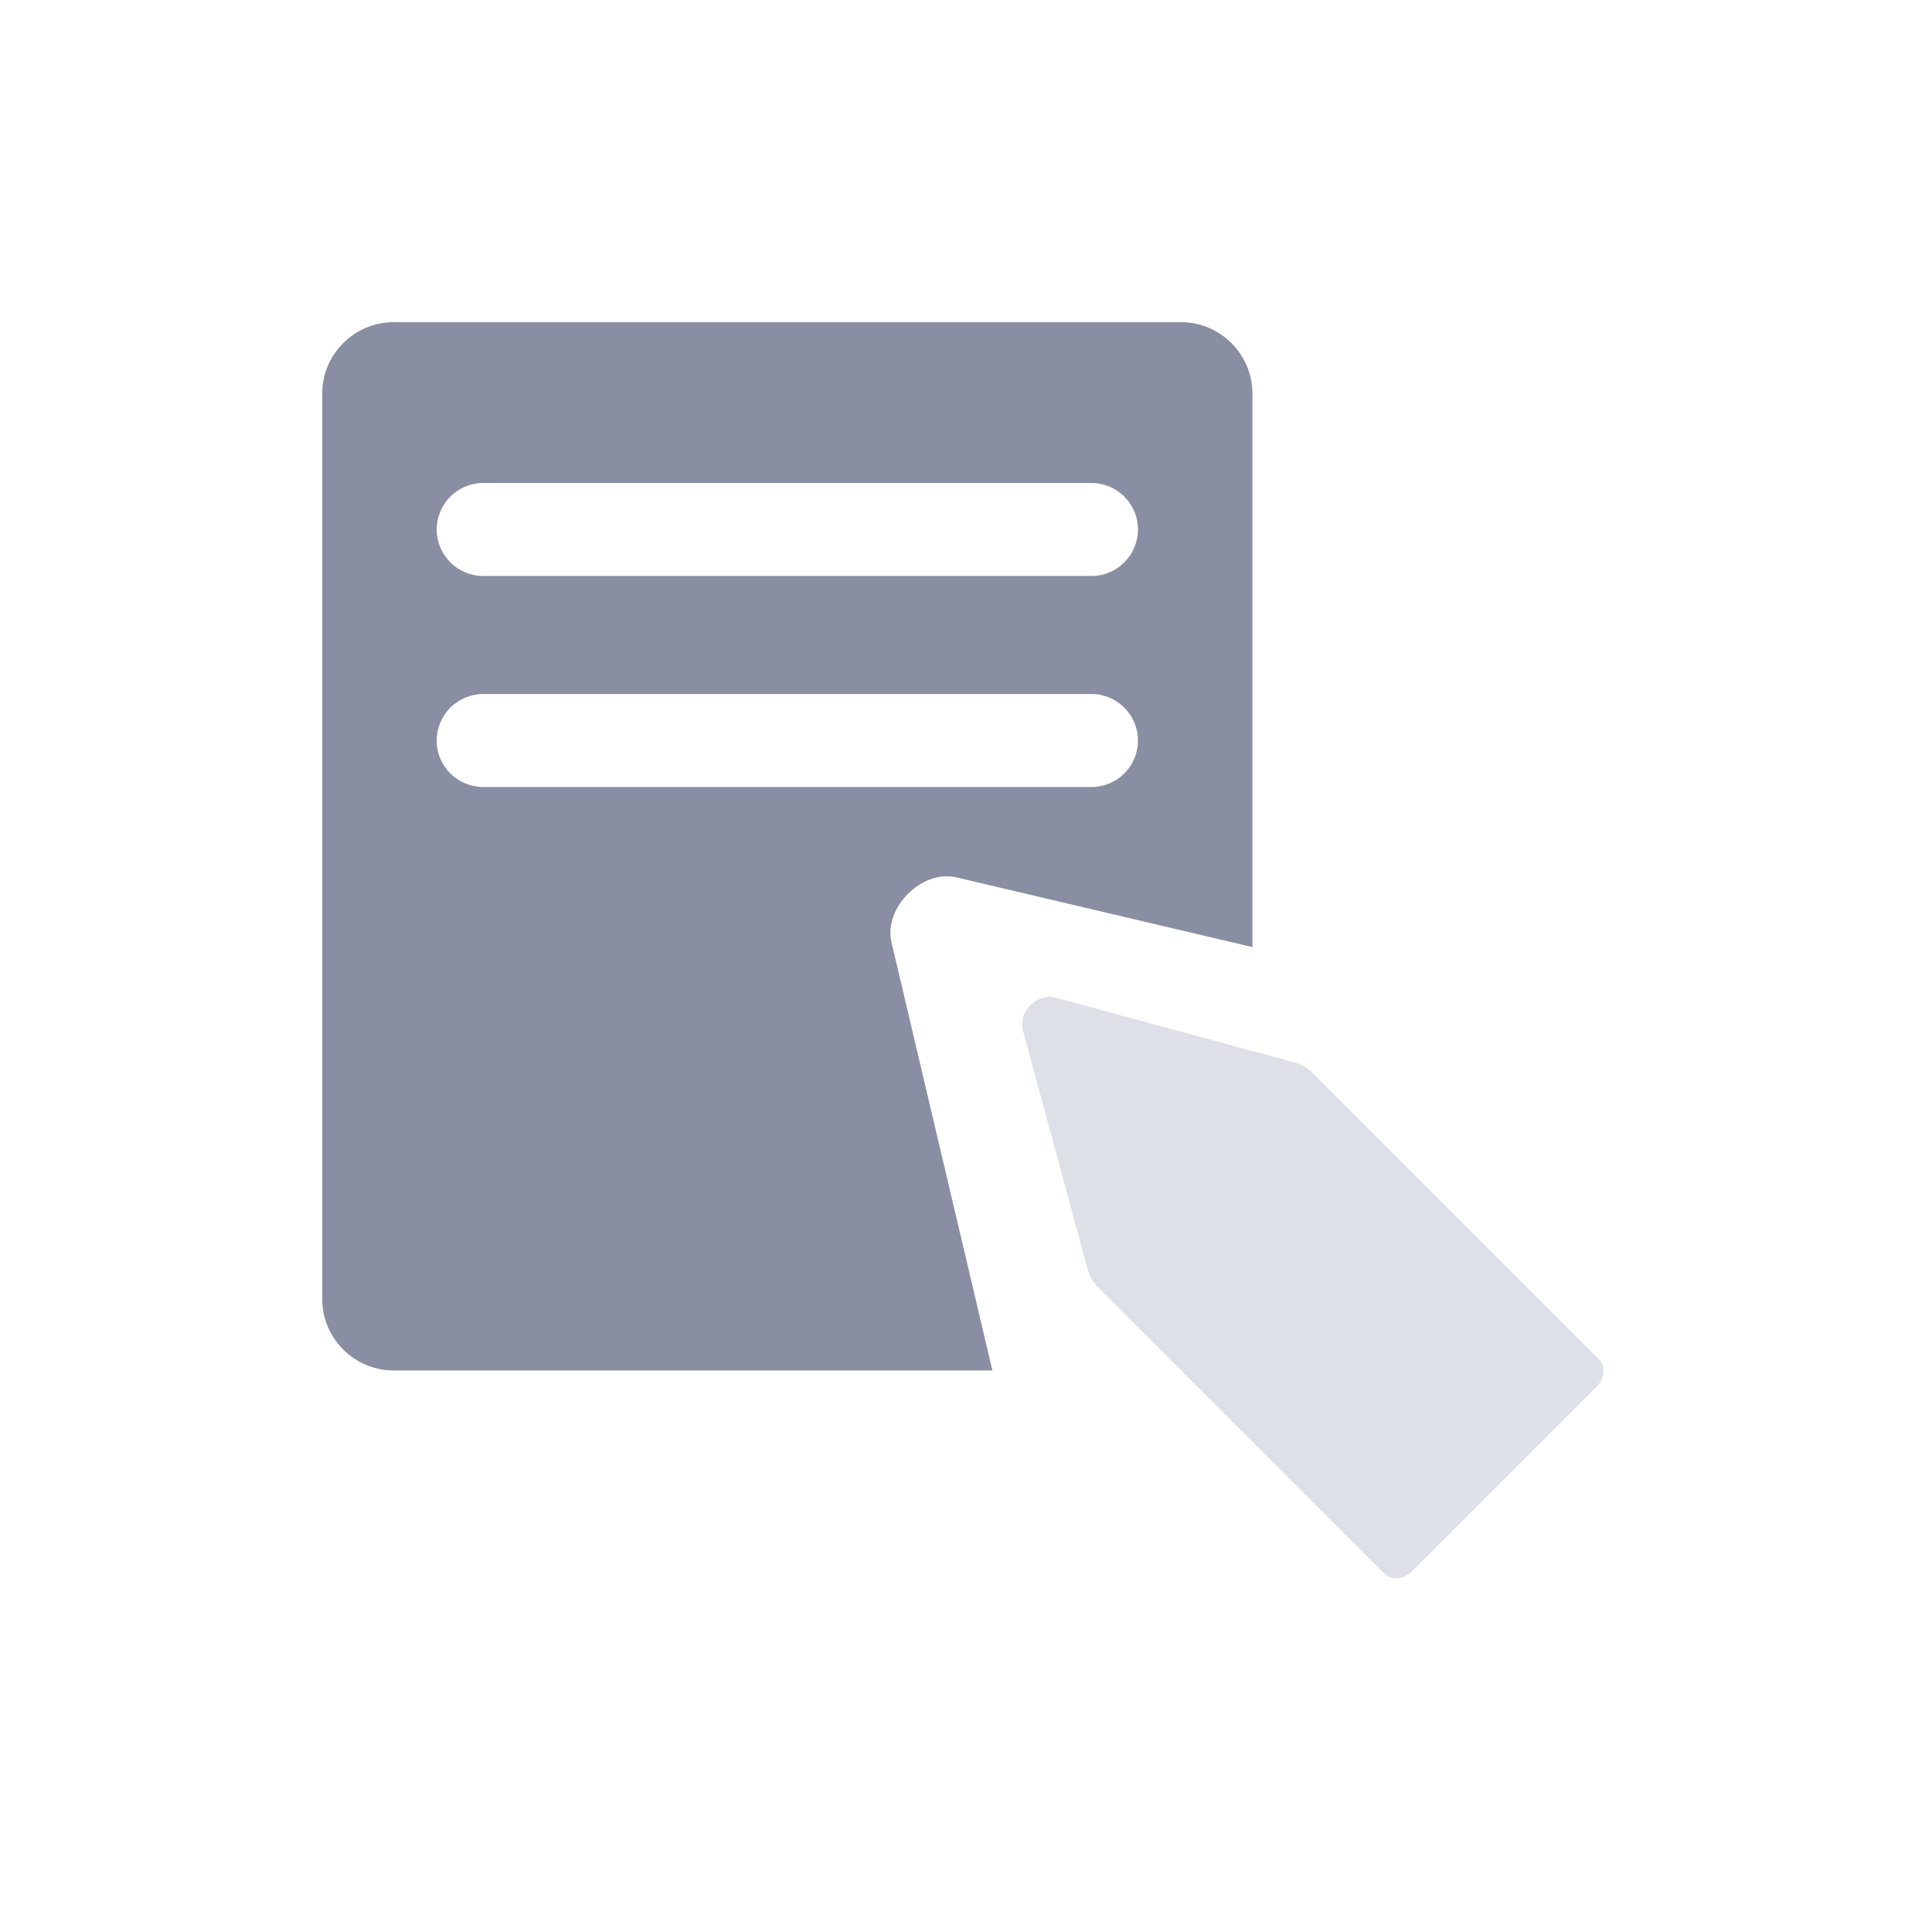
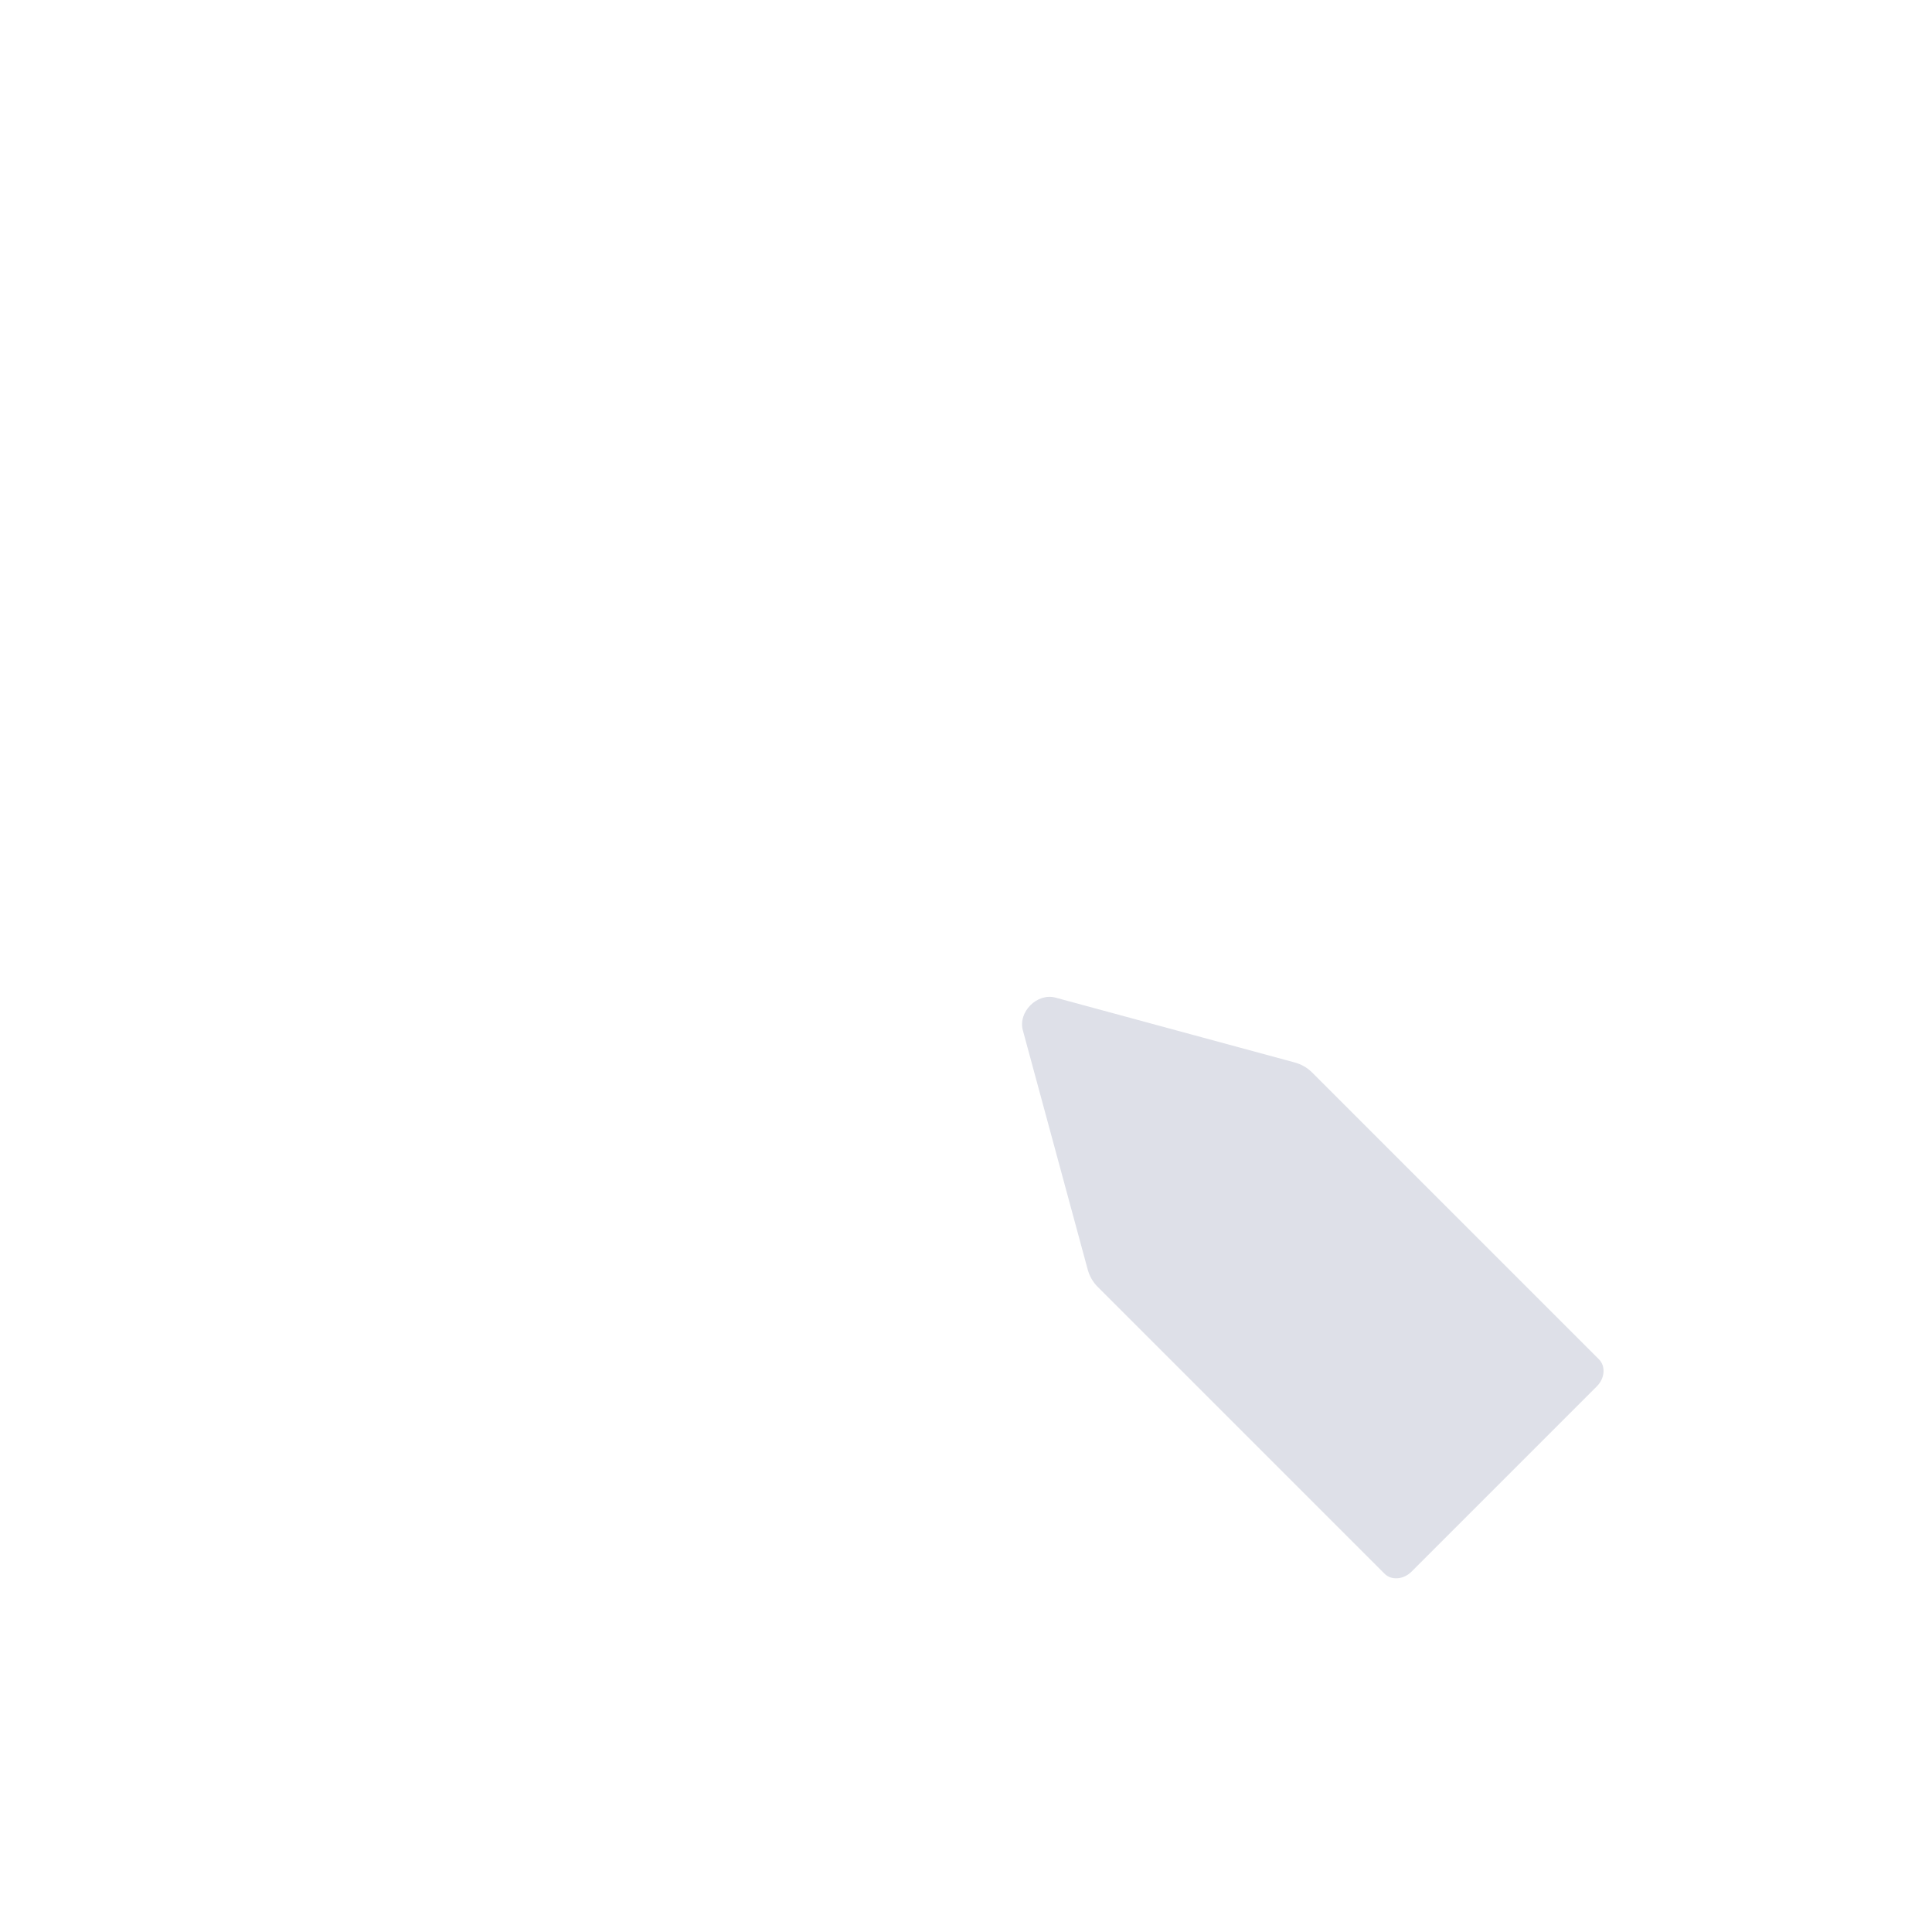
<svg xmlns="http://www.w3.org/2000/svg" width="36" height="36" viewBox="0 0 36 36" fill="none">
-   <path d="M22.004 6.003C22.74 6.003 23.337 6.6 23.337 7.336V17.648L17.823 16.349C17.177 16.197 16.46 16.914 16.612 17.56L18.492 25.537H7.337C6.6 25.536 6.004 24.939 6.004 24.203V7.336C6.004 6.6 6.6 6.004 7.337 6.003H22.004ZM9.005 12.932C8.526 12.932 8.137 13.321 8.137 13.799C8.137 14.278 8.526 14.665 9.005 14.665H20.338C20.816 14.665 21.204 14.278 21.204 13.799C21.204 13.321 20.816 12.932 20.338 12.932H9.005ZM9.005 9C8.526 9 8.138 9.387 8.137 9.866C8.137 10.344 8.526 10.733 9.005 10.733H20.338C20.816 10.733 21.204 10.344 21.204 9.866C21.204 9.387 20.816 9 20.338 9H9.005Z" fill="#898EA3" />
+   <path d="M22.004 6.003C22.74 6.003 23.337 6.6 23.337 7.336V17.648L17.823 16.349C17.177 16.197 16.46 16.914 16.612 17.56L18.492 25.537H7.337C6.6 25.536 6.004 24.939 6.004 24.203V7.336C6.004 6.6 6.6 6.004 7.337 6.003H22.004ZM9.005 12.932C8.526 12.932 8.137 13.321 8.137 13.799C8.137 14.278 8.526 14.665 9.005 14.665H20.338C20.816 14.665 21.204 14.278 21.204 13.799C21.204 13.321 20.816 12.932 20.338 12.932H9.005ZM9.005 9C8.526 9 8.138 9.387 8.137 9.866C8.137 10.344 8.526 10.733 9.005 10.733H20.338C20.816 10.733 21.204 10.344 21.204 9.866C21.204 9.387 20.816 9 20.338 9H9.005Z" />
  <path d="M29.794 25.329C29.922 25.457 29.905 25.682 29.755 25.832L26.302 29.285C26.152 29.435 25.927 29.452 25.799 29.324L20.454 23.979C20.365 23.89 20.301 23.779 20.267 23.653L19.059 19.197C18.967 18.856 19.326 18.497 19.667 18.589L24.123 19.797C24.249 19.831 24.36 19.895 24.449 19.984L29.794 25.329Z" fill="#DEE0E8" />
</svg>
